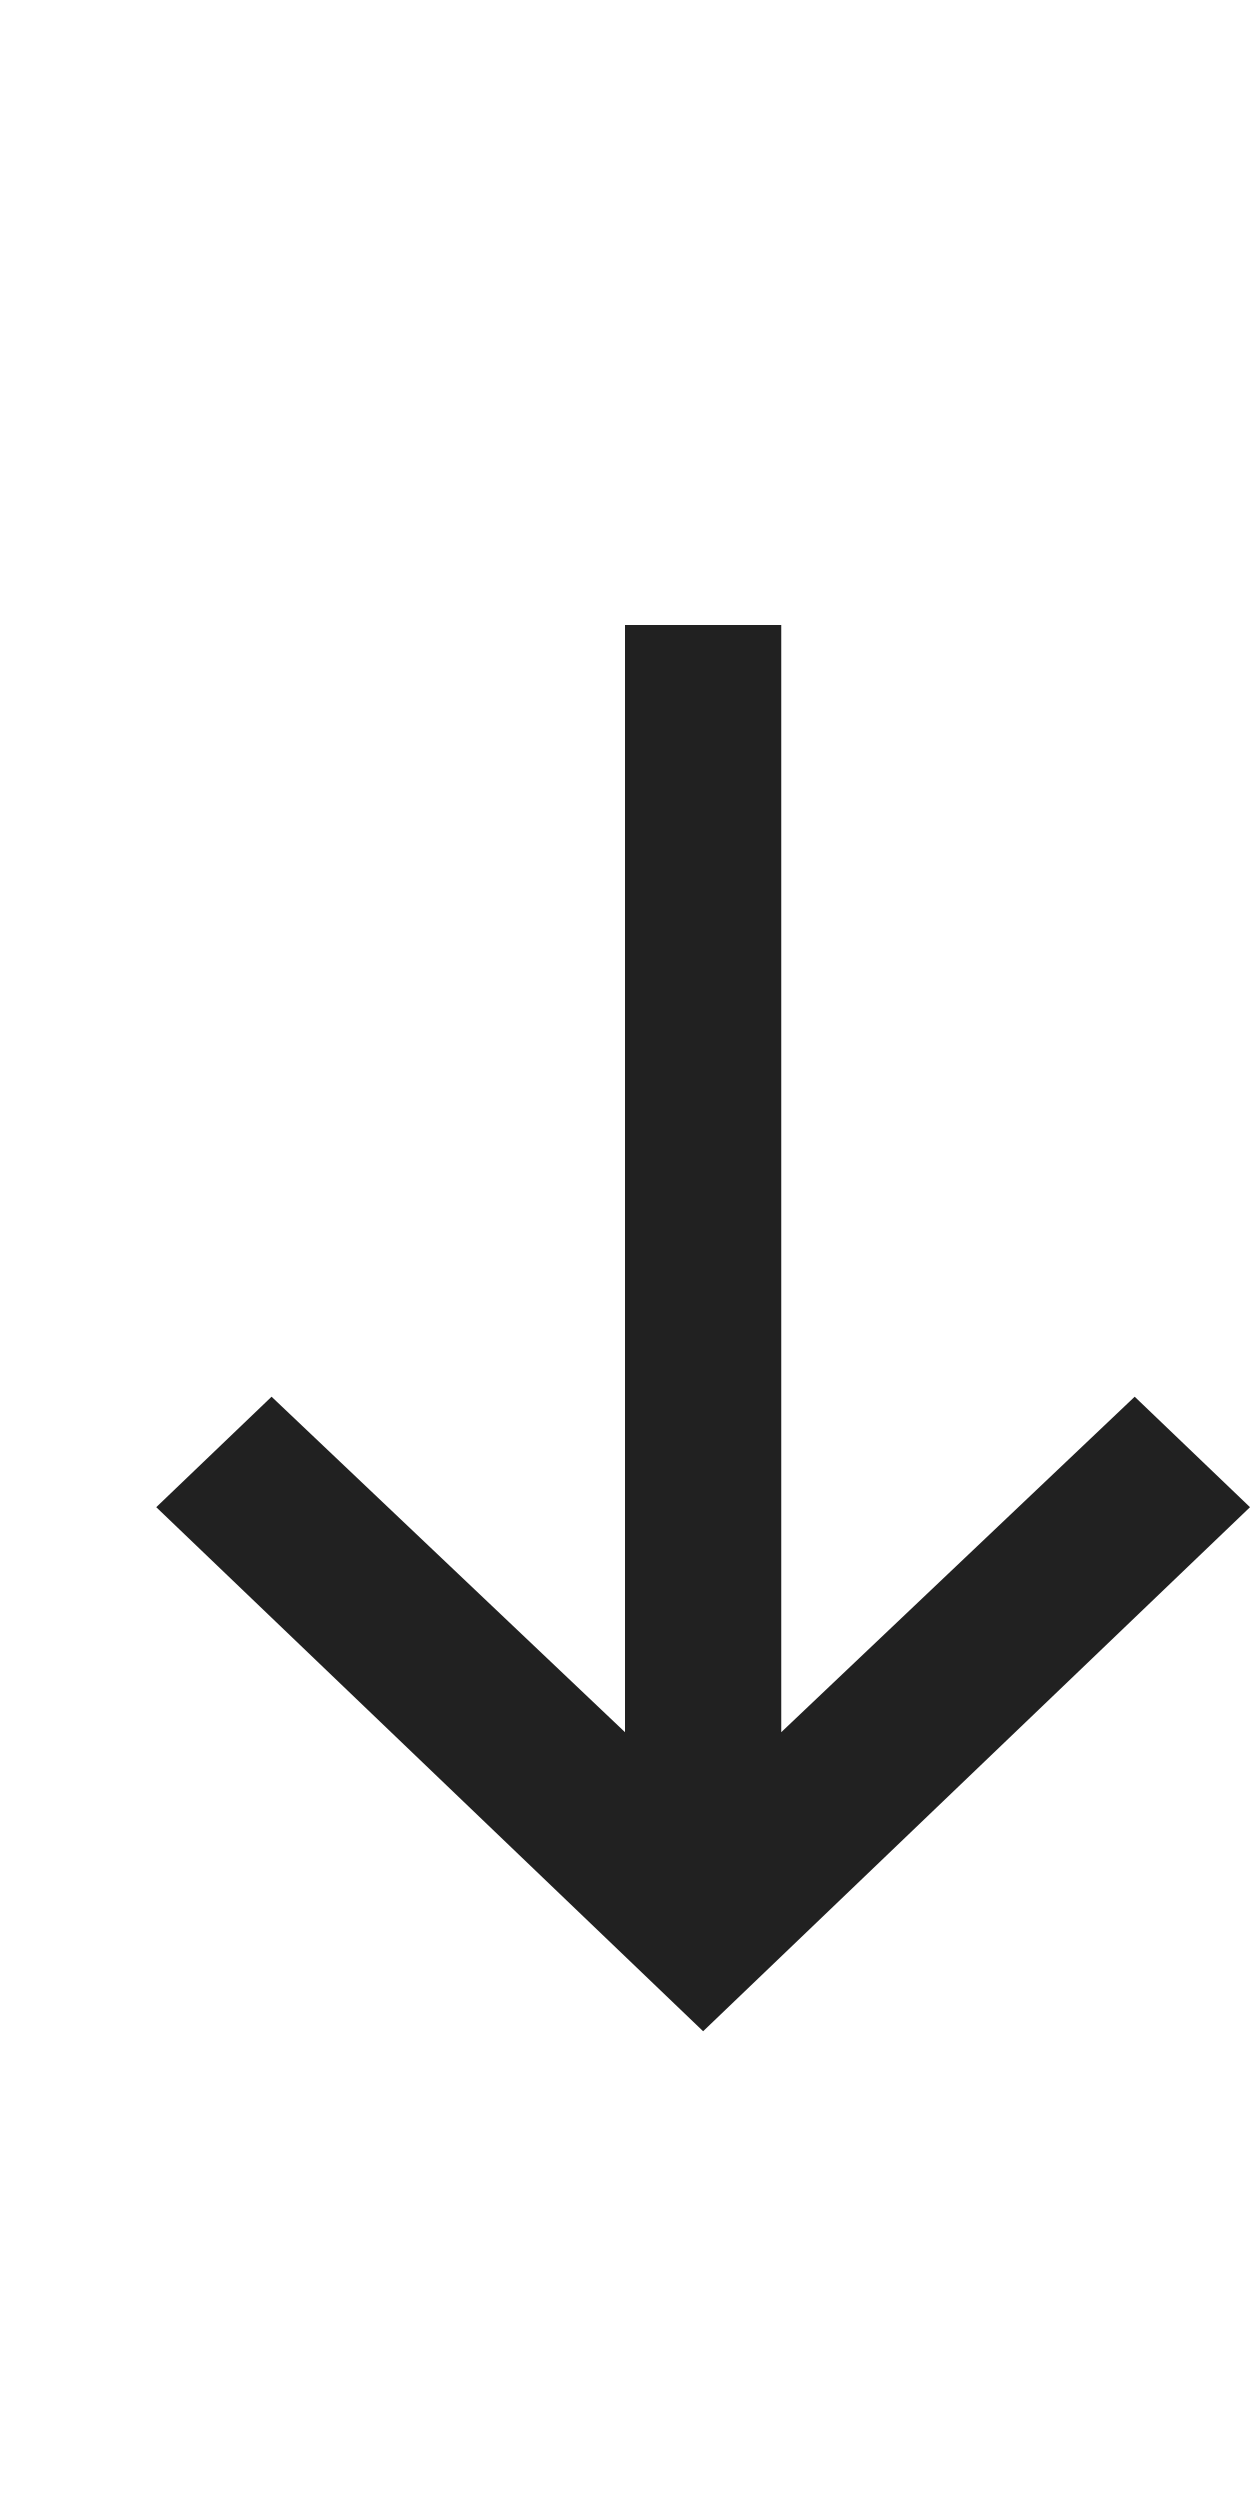
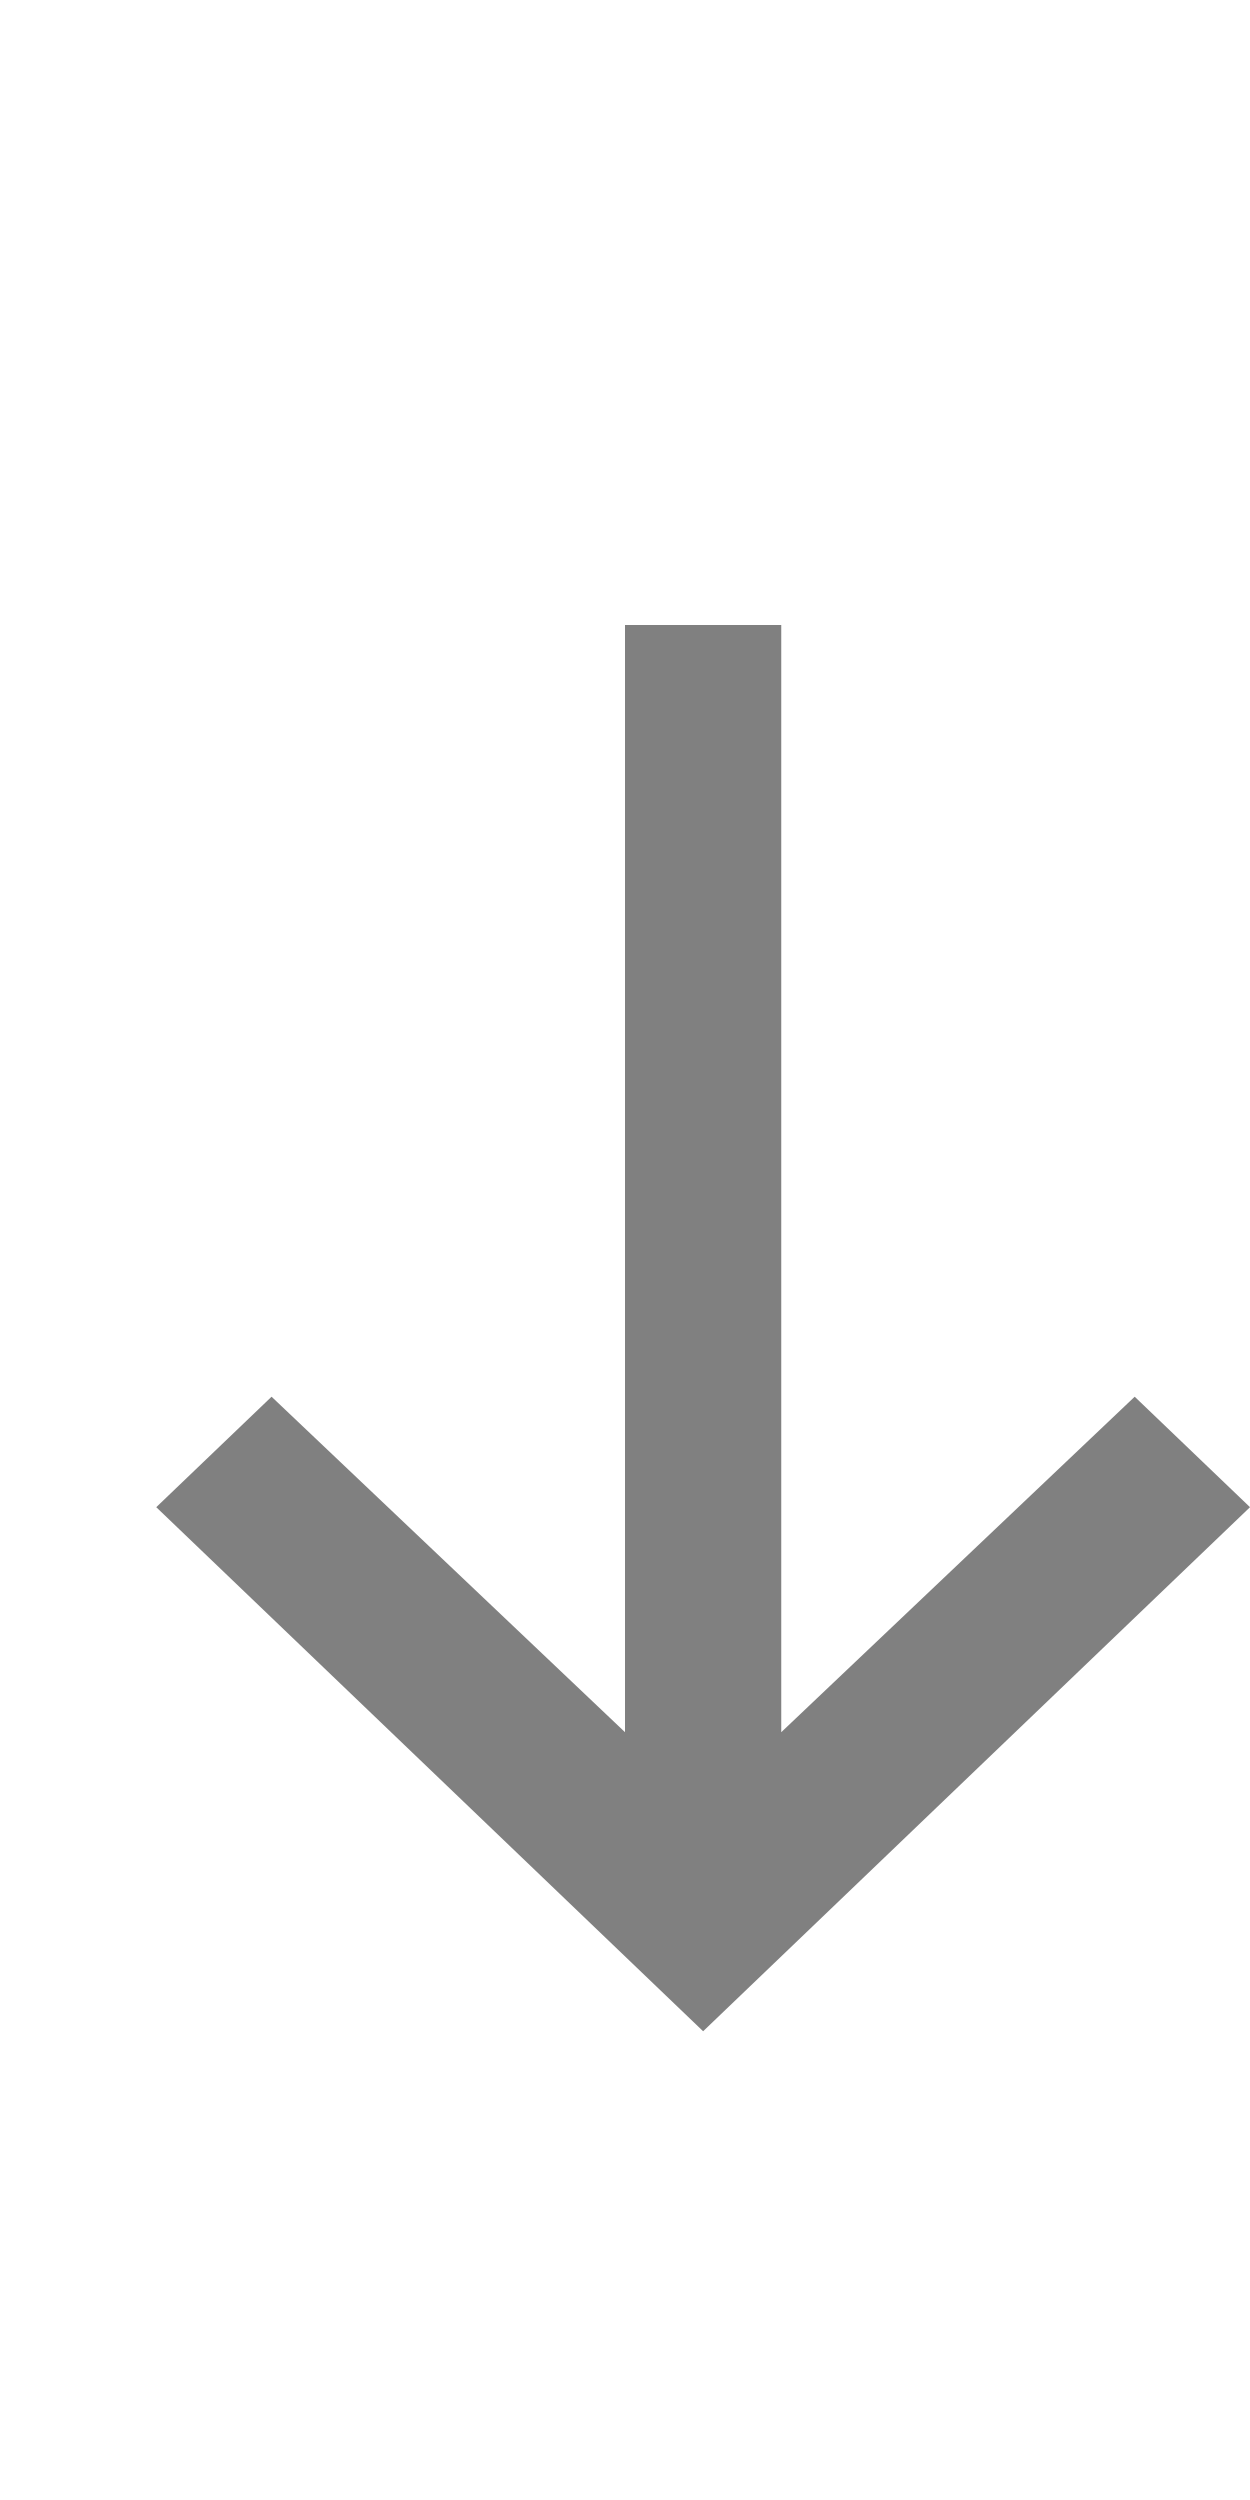
<svg xmlns="http://www.w3.org/2000/svg" width="8" height="16" viewBox="0 0 8 16" fill="none">
-   <path fill-rule="evenodd" clip-rule="evenodd" d="M4.5 13L8 9.646L7.262 8.939L5 11.086V4H4V11.086L1.738 8.939L1 9.646L4.5 13Z" fill="currentColor" fill-opacity="0.87" />
+   <path fill-rule="evenodd" clip-rule="evenodd" d="M4.5 13L8 9.646L7.262 8.939L5 11.086V4H4V11.086L1.738 8.939L1 9.646L4.5 13Z" fill="#808080" />
</svg>
